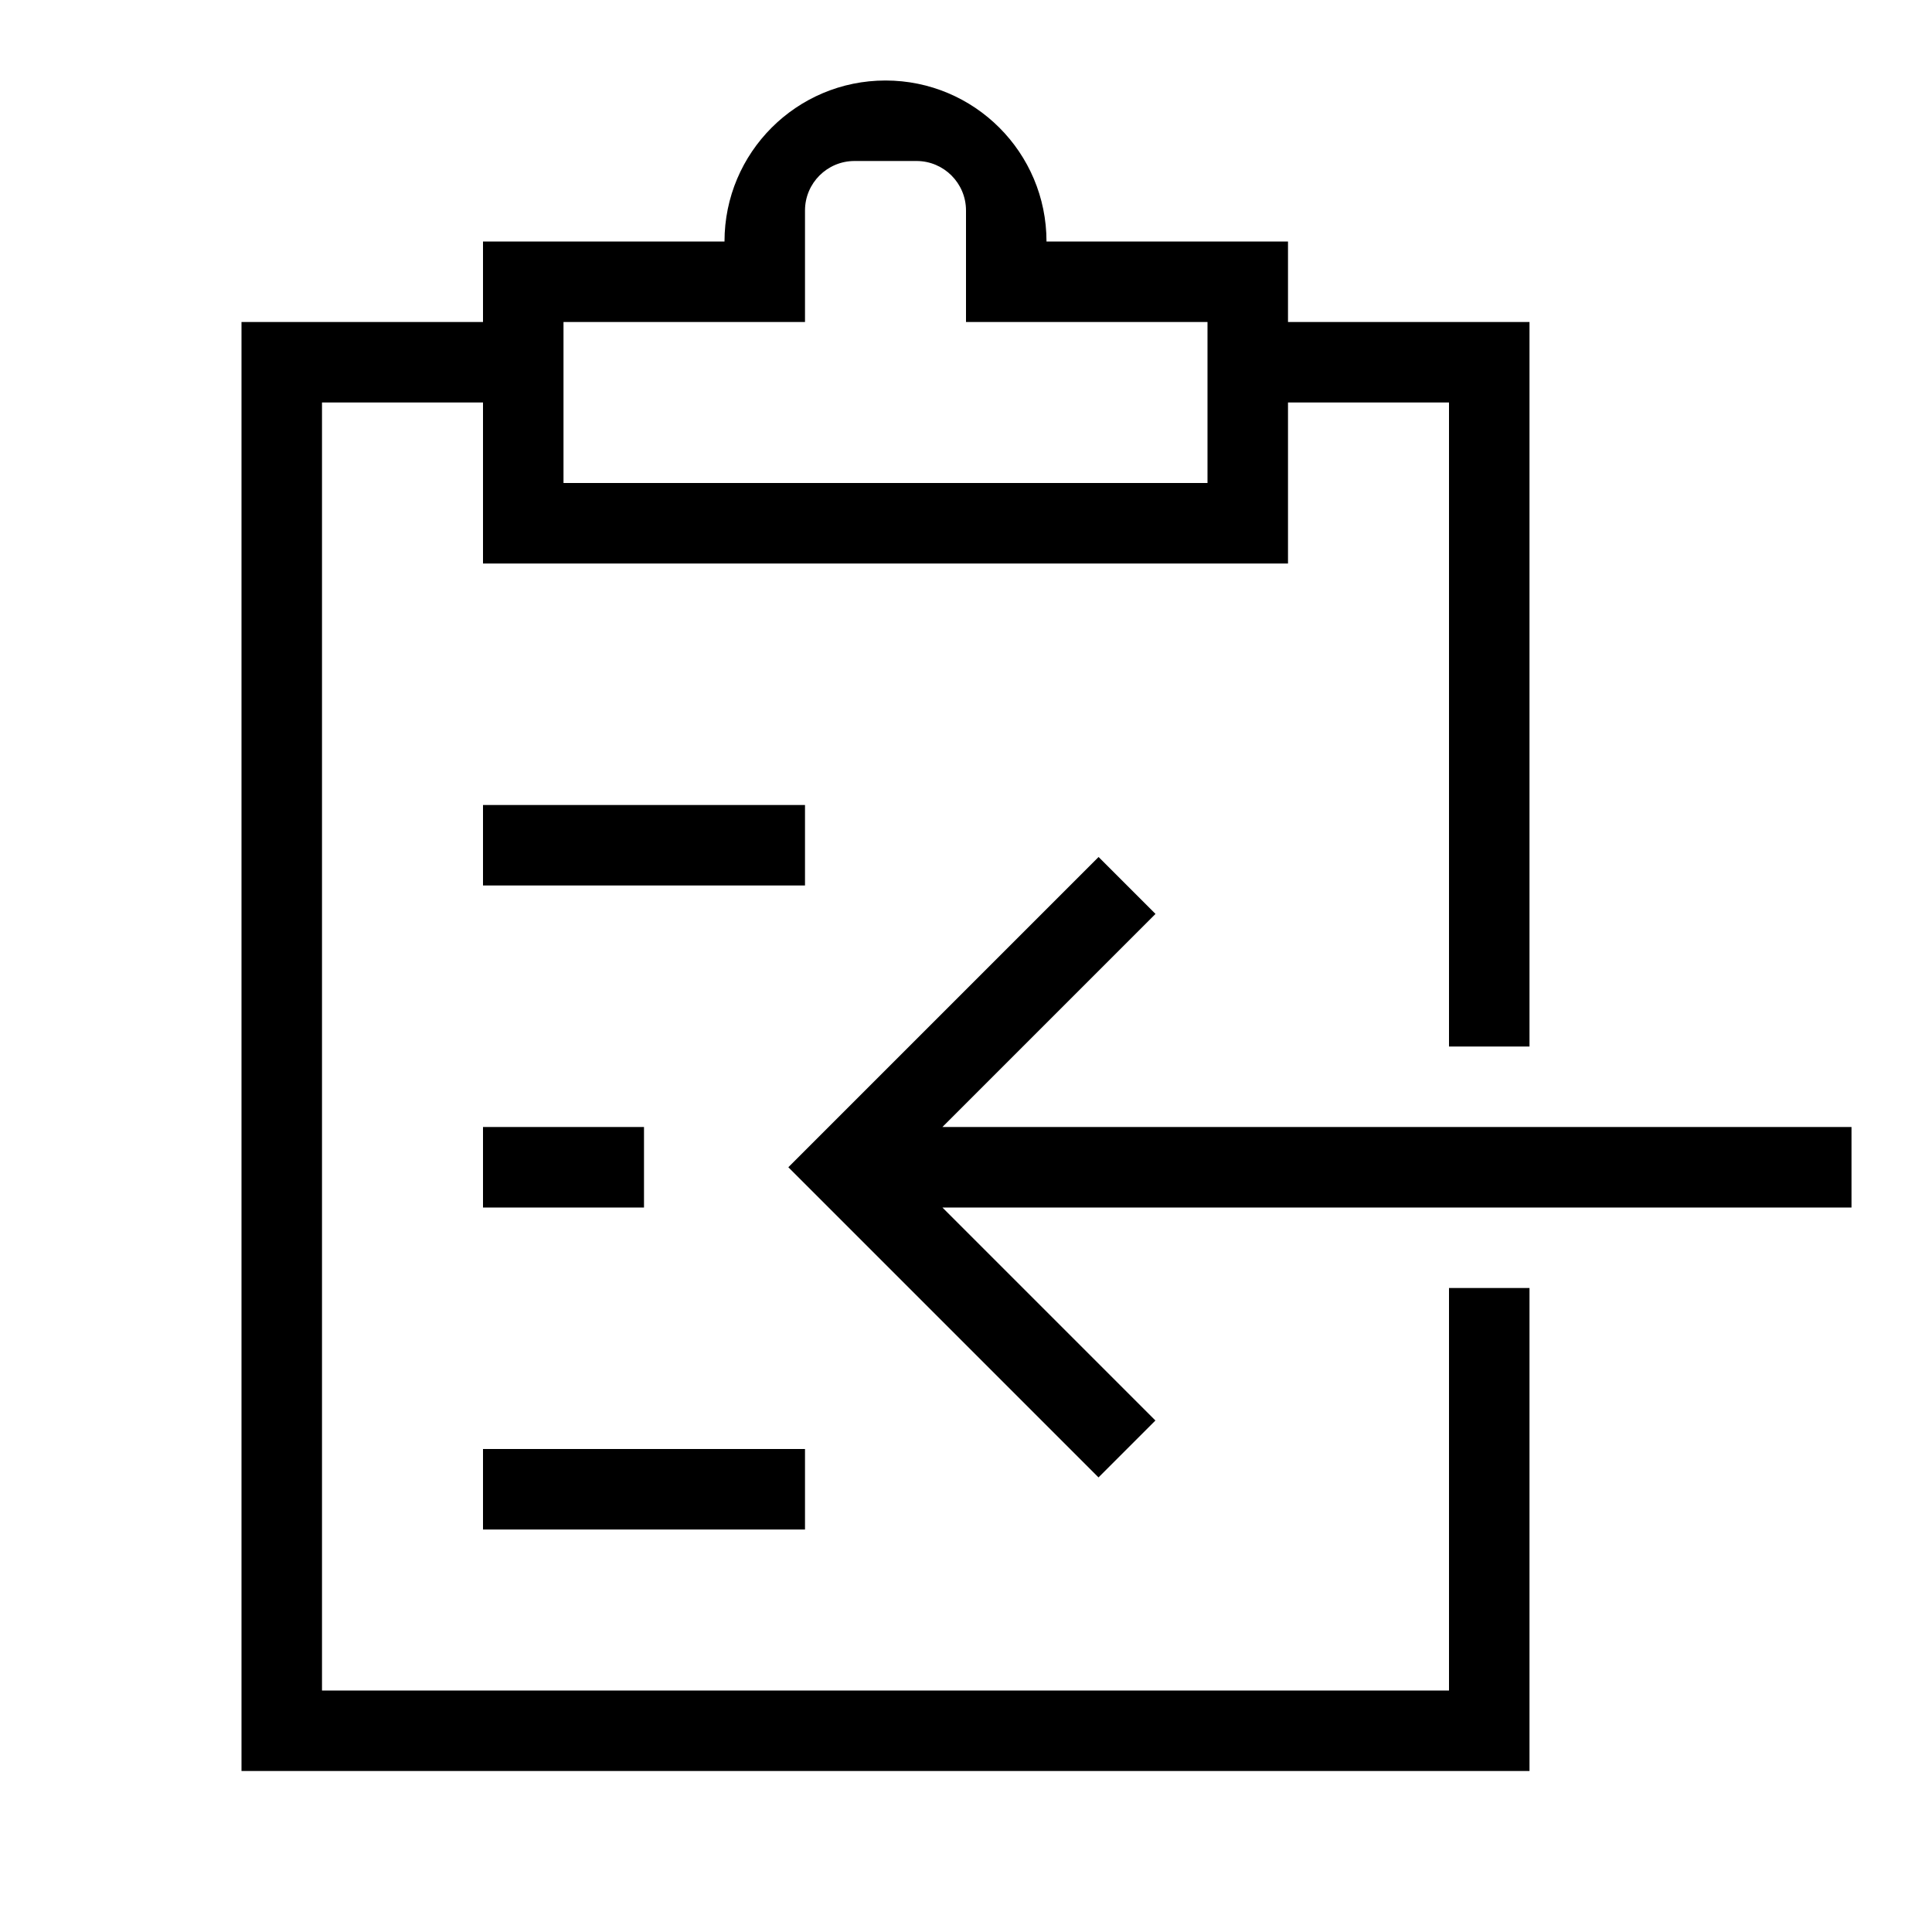
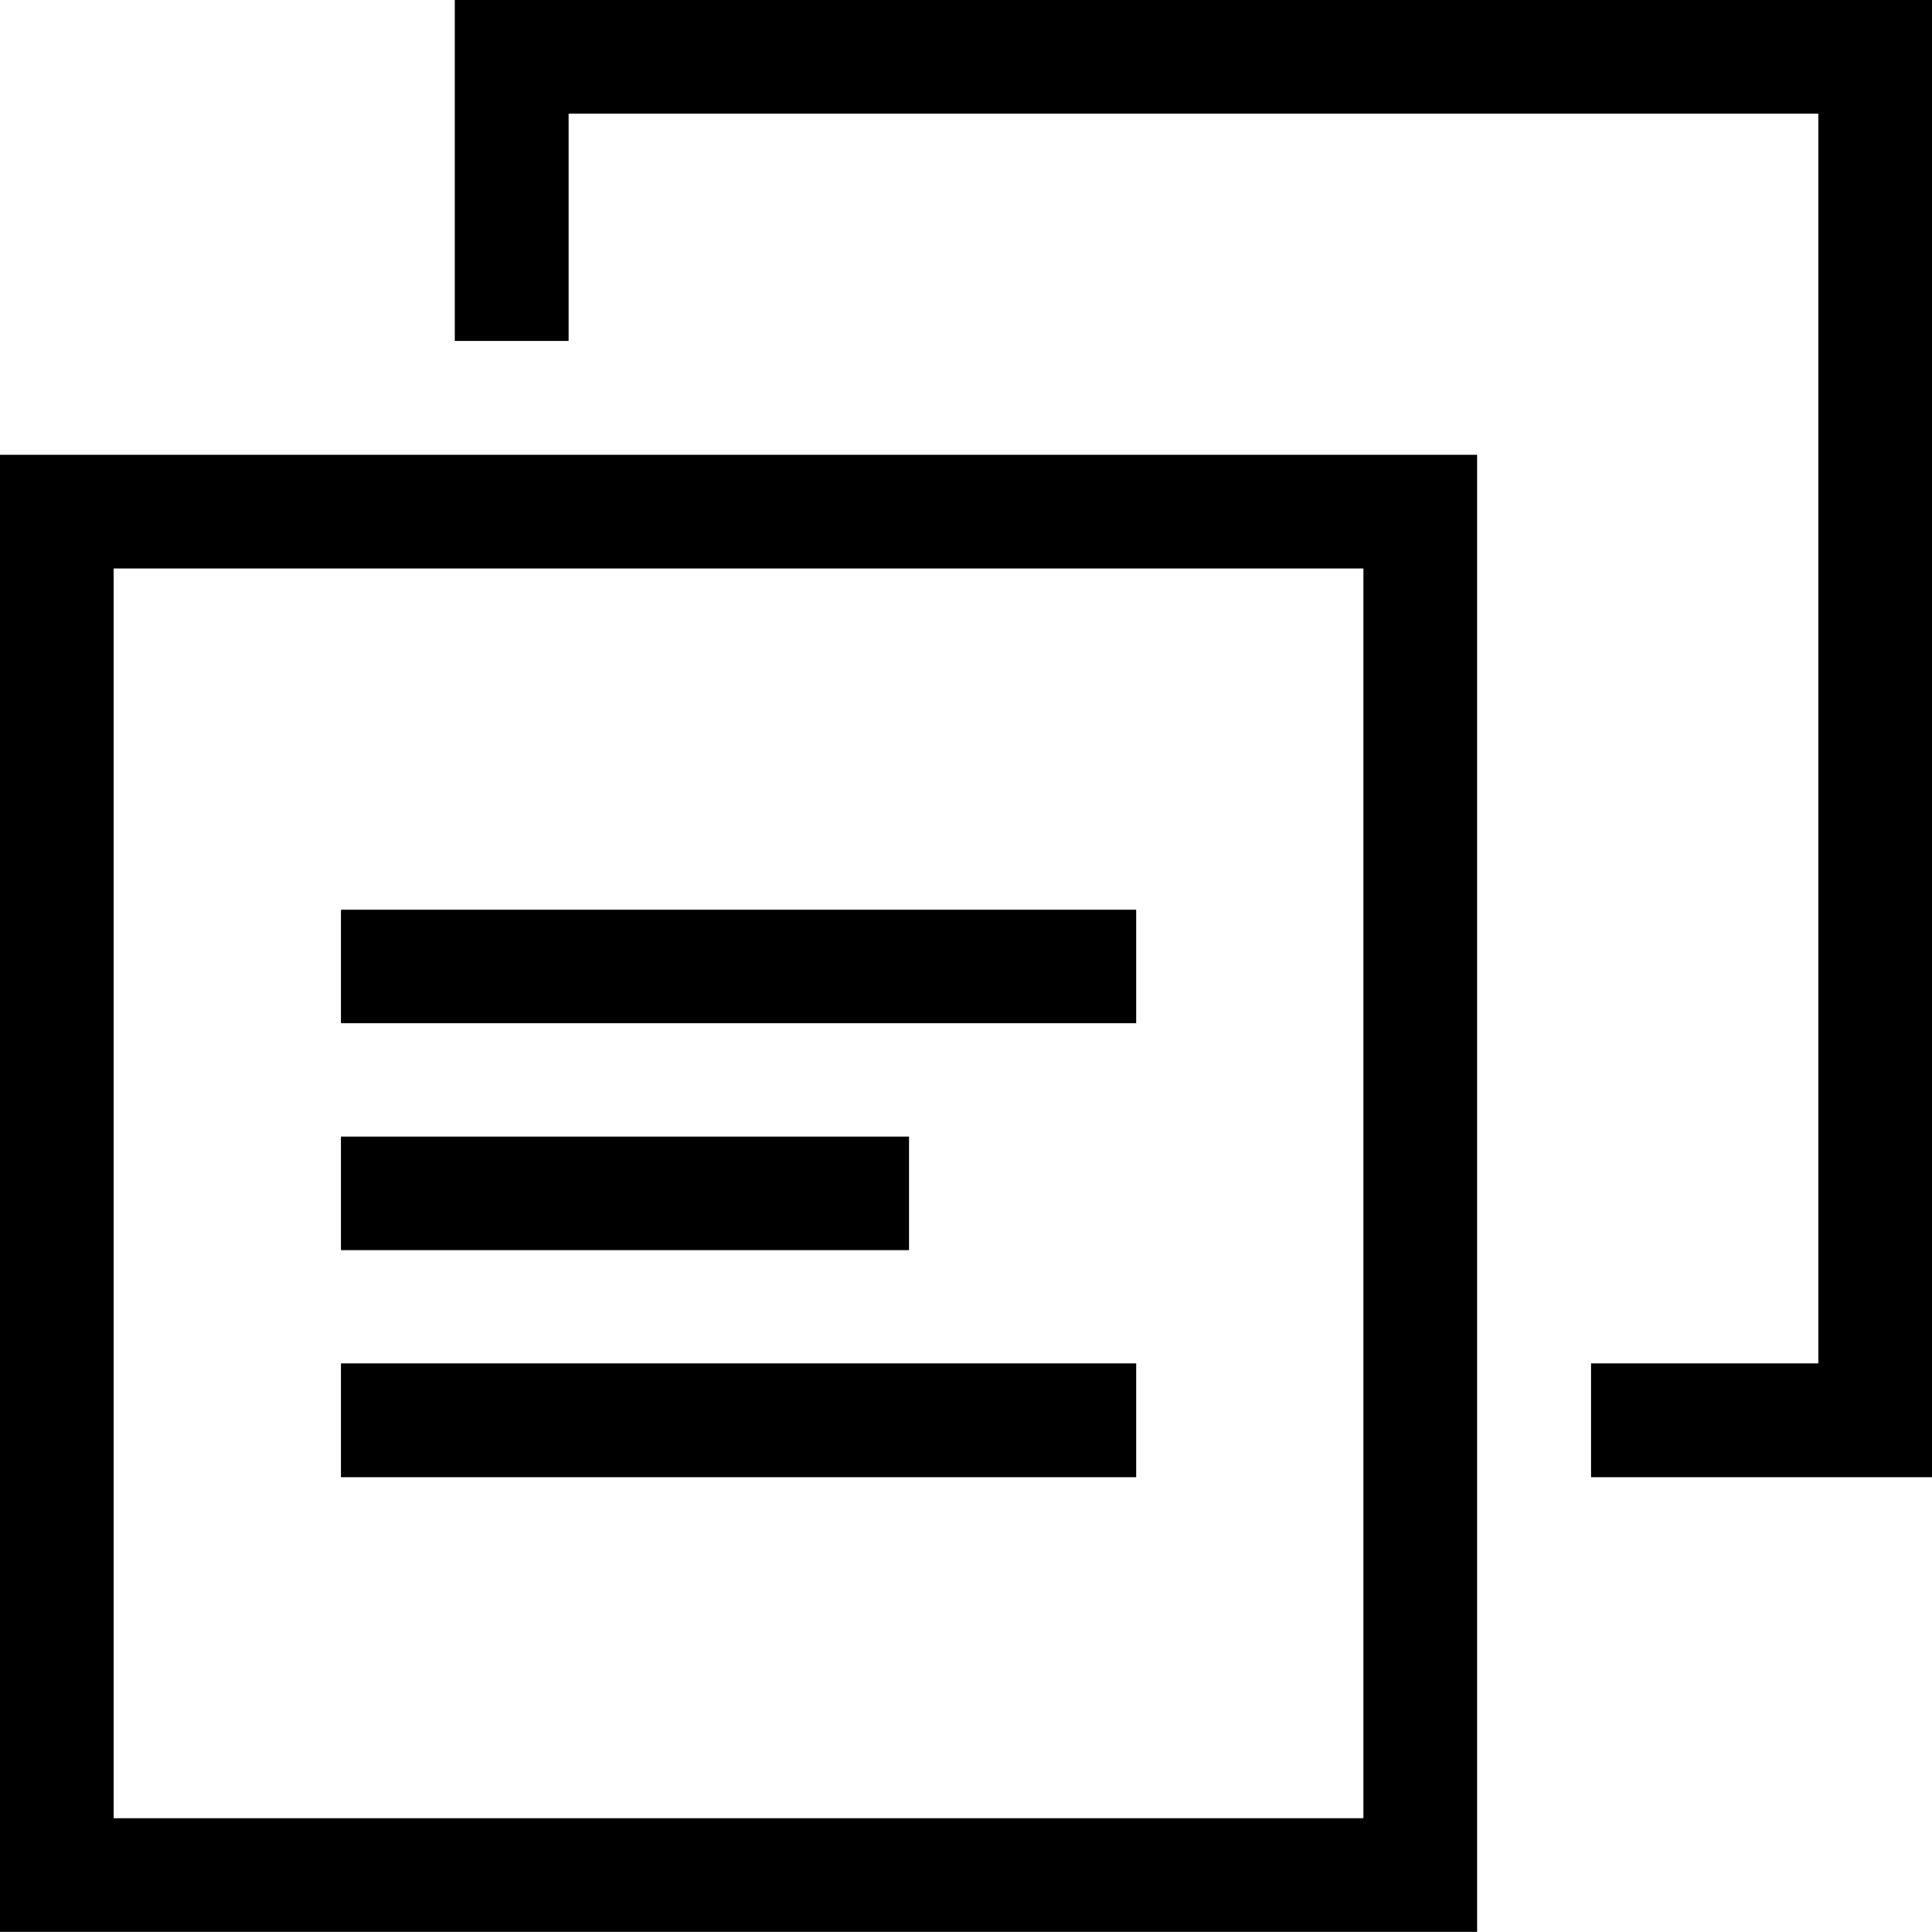
- <svg xmlns="http://www.w3.org/2000/svg" width="800px" height="800px" viewBox="0 0 24 24">
-   <path d="M23 15H11.707l2.646 2.646-.707.707L9.793 14.5l3.854-3.854.707.707L11.707 14H23zm-13-5H6v1h4zm-4 5h2v-1H6zM3 4h3V3h3a2 2 0 0 1 4 0h3v1h3v9h-1V5h-2v2H6V5H4v16h14v-5h1v6H3zm4 2h8V4h-3V2.615A.615.615 0 0 0 11.386 2h-.771a.615.615 0 0 0-.615.615V4H7zM6 19h4v-1H6z" />
-   <path fill="none" d="M0 0h24v24H0z" />
+ <svg xmlns="http://www.w3.org/2000/svg" fill="#000000" width="800px" height="800px" viewBox="0 0 1920 1920">
+   <path d="M0 1919.887h1467.88V452.008H0v1467.88ZM1354.965 564.922v1242.051H112.914V564.922h1242.051ZM1920 0v1467.992h-338.741v-113.027h225.827V112.914H565.035V338.74H452.008V0H1920ZM338.741 1016.93h790.397V904.016H338.74v112.914Zm0 451.062h790.397v-113.027H338.74v113.027Zm0-225.588h564.57v-112.913H338.74v112.913Z" fill-rule="evenodd" />
</svg>
